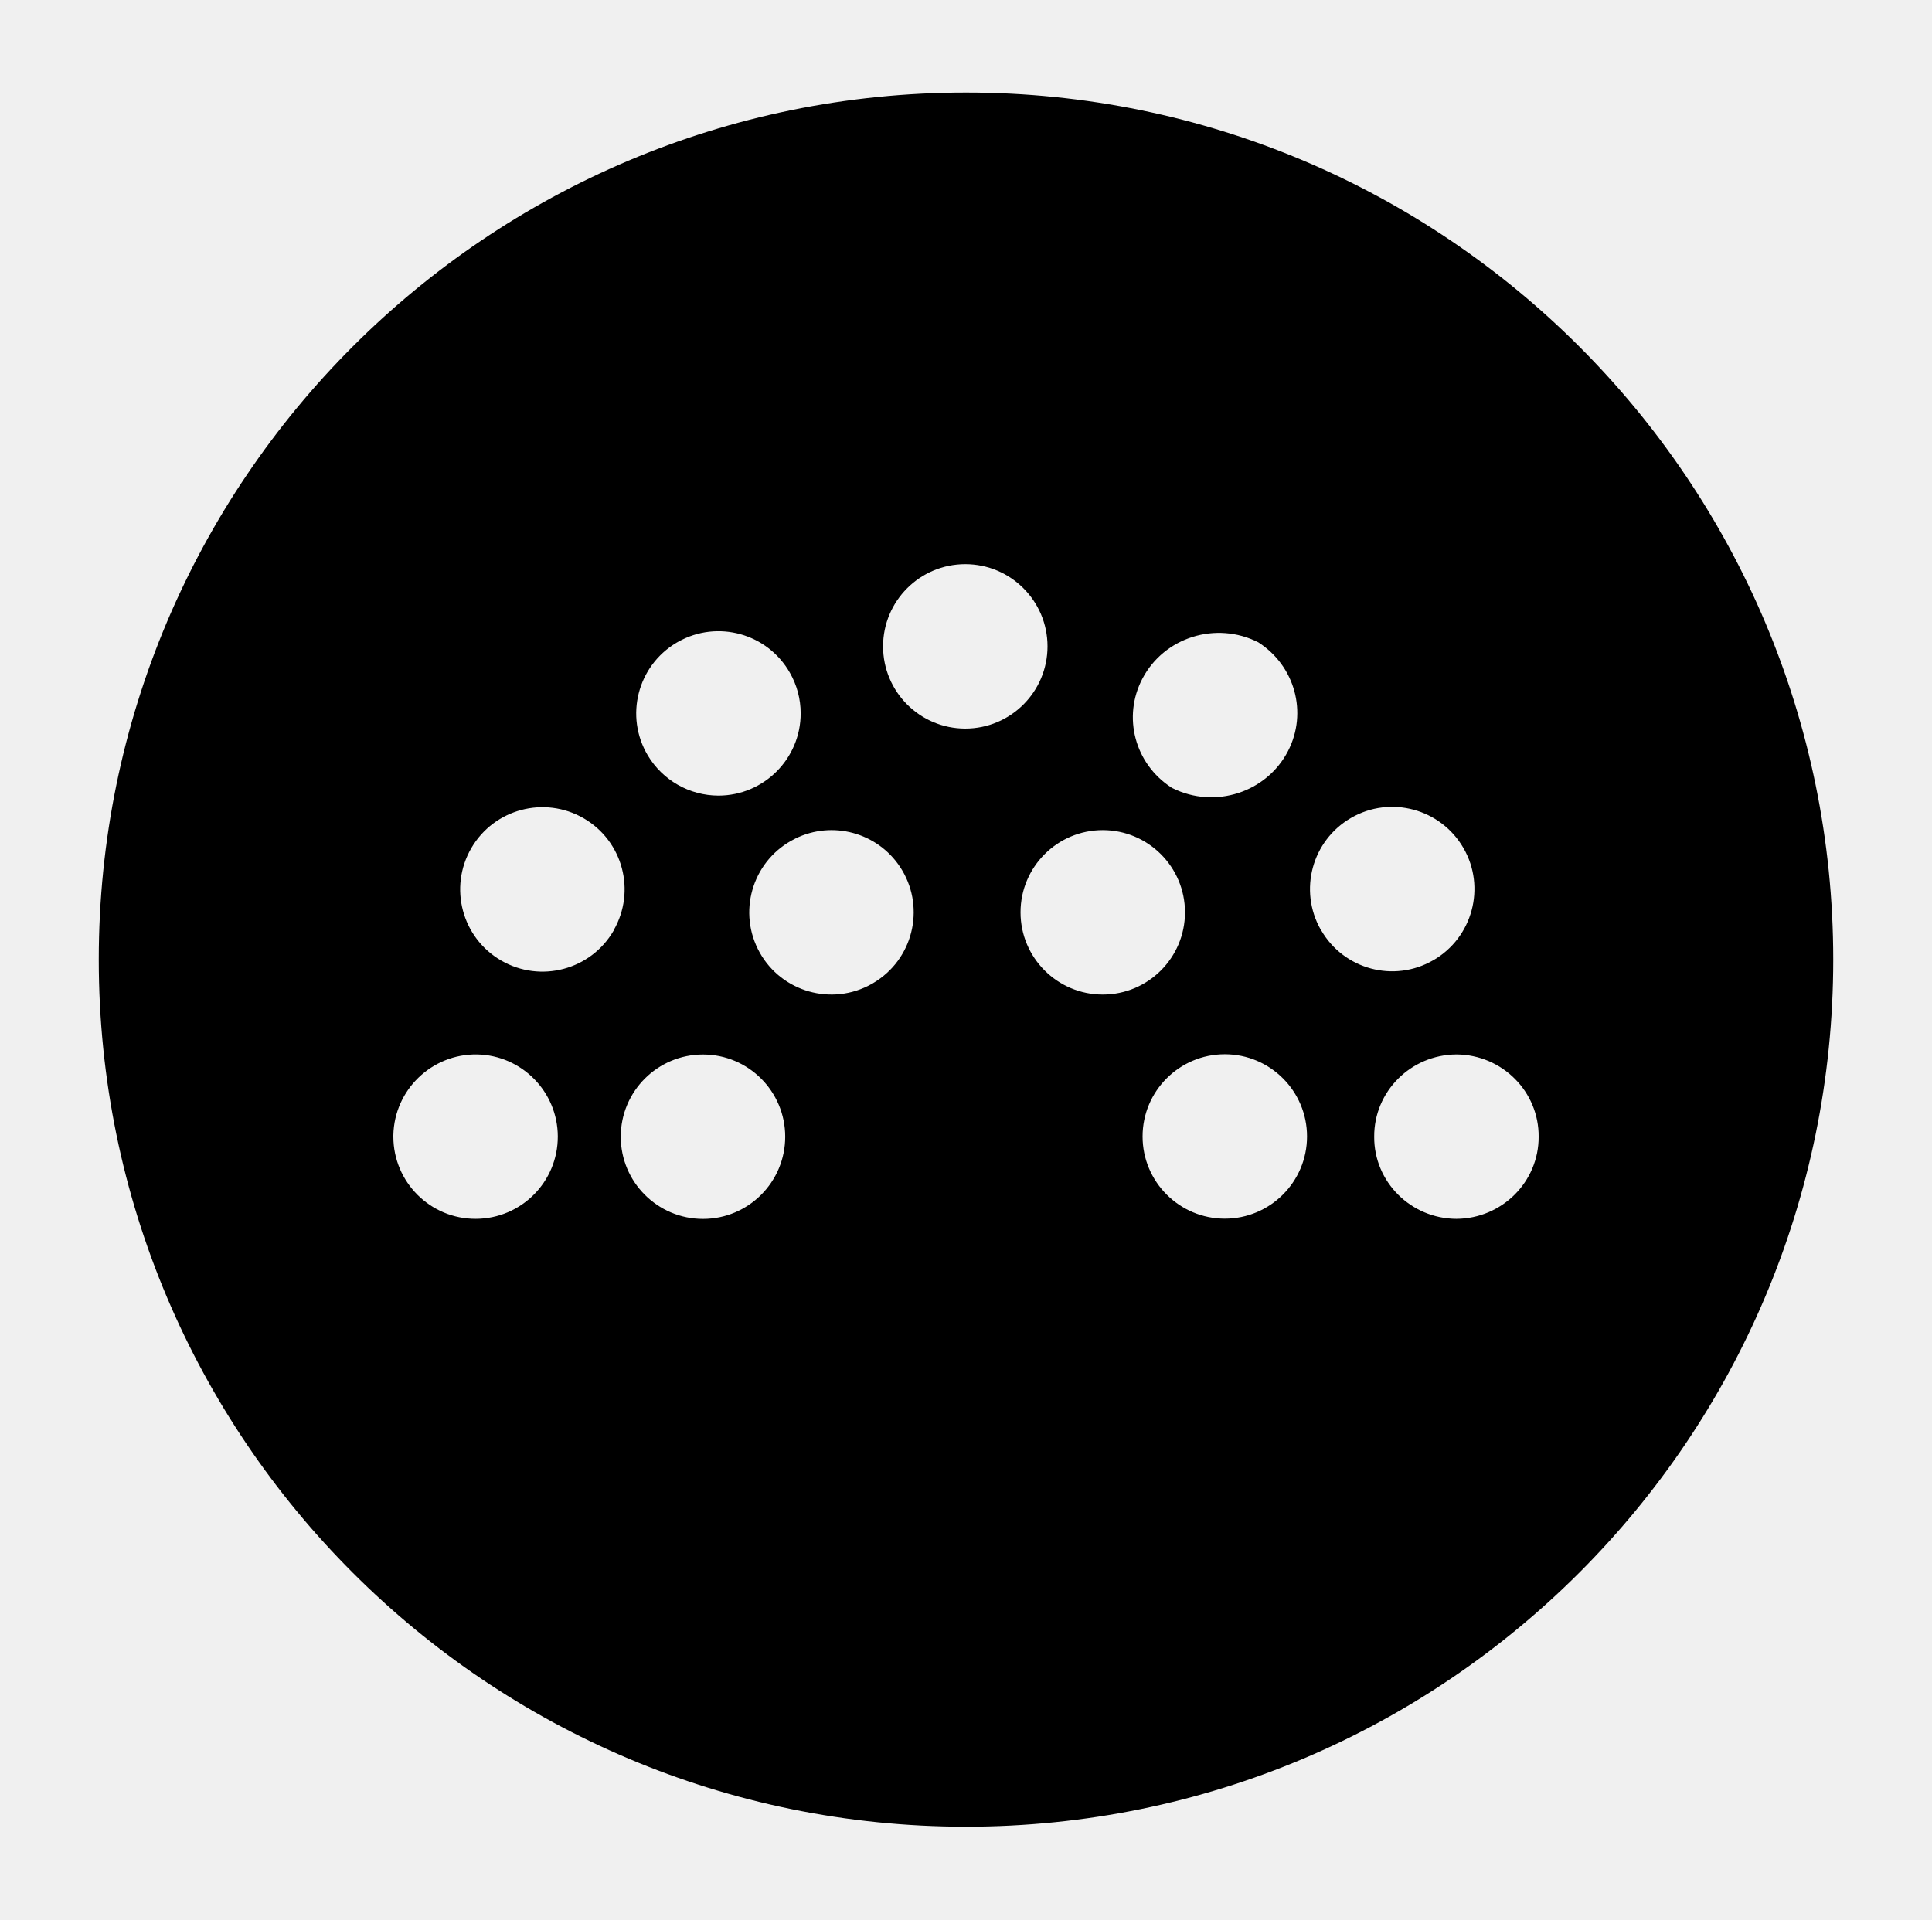
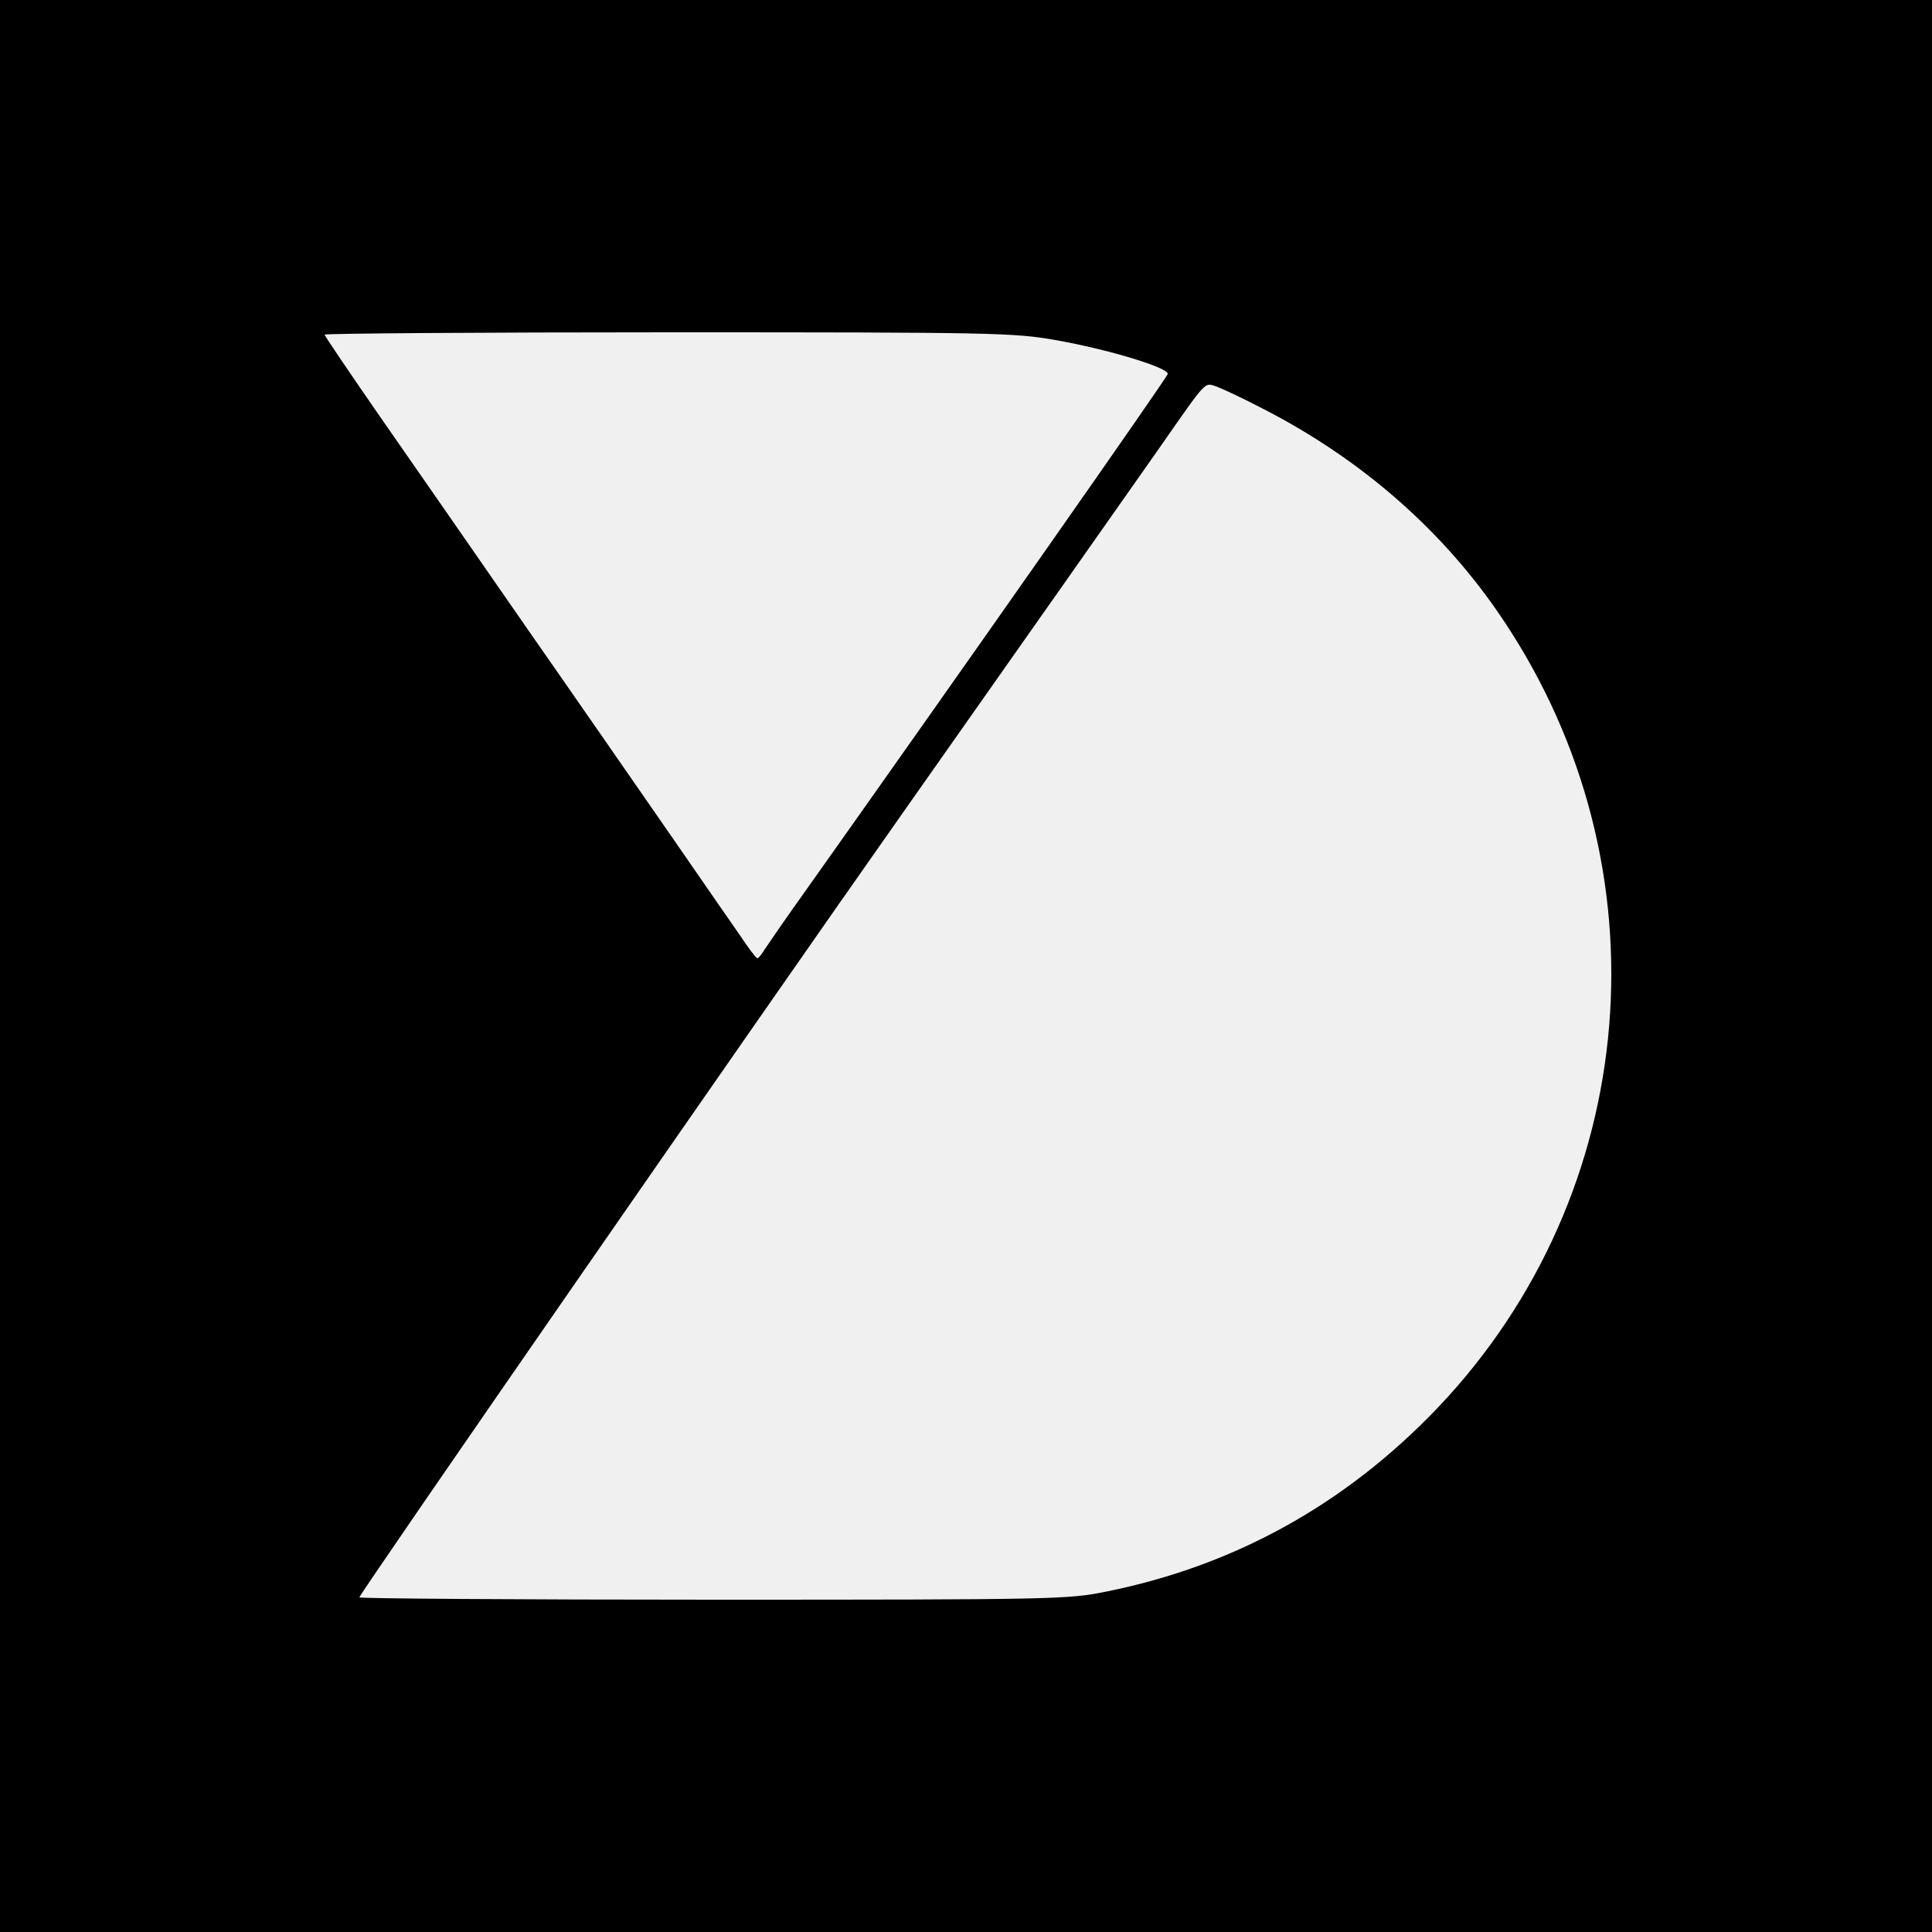
- <svg xmlns="http://www.w3.org/2000/svg" width="313" height="311" viewBox="0 0 313 311" fill="none">
-   <style>
-     path {
-     fill: black;
-     }
-     @media (prefers-color-scheme: dark) {
-     path {
-     fill: white;
-     }
-     }
-   </style>
-   <path d="M 297 155.5 C 297 233.1 234.1 296 156.5 296 C 78.9 296 16 233.1 16 155.5 C 16 77.9 78.9 15 156.5 15 C 234.1 15 297 77.9 297 155.5 Z M 235.952 170.863 C 228.56 170.91 222.596 176.865 222.632 184.184 C 222.632 184.196 222.632 184.196 222.632 184.208 C 222.596 191.515 228.56 197.47 235.952 197.505 C 243.345 197.458 249.297 191.504 249.273 184.208 C 249.333 176.9 243.381 170.922 235.988 170.863 C 235.976 170.863 235.964 170.863 235.952 170.863 Z M 232.204 155.603 C 238.57 151.928 240.766 143.779 237.09 137.415 C 233.414 131.051 225.263 128.855 218.897 132.531 C 212.554 136.182 210.358 144.272 213.964 150.636 L 214.046 150.754 C 217.722 157.106 225.838 159.278 232.192 155.603 C 232.192 155.615 232.204 155.615 232.204 155.603 Z M 94.567 132.603 C 88.198 128.915 80.042 131.076 76.352 137.442 C 72.662 143.808 74.824 151.959 81.194 155.646 C 87.563 159.334 95.719 157.173 99.409 150.808 L 99.409 150.761 C 103.076 144.407 100.913 136.279 94.567 132.603 Z M 116.395 128.926 C 123.761 128.914 129.726 122.935 129.714 115.581 C 129.714 113.279 129.114 111.023 127.973 109.026 C 124.361 102.648 116.242 100.392 109.842 104.01 C 109.83 104.01 109.83 104.022 109.818 104.022 L 109.595 104.151 C 103.265 107.91 101.182 116.086 104.947 122.406 C 107.348 126.435 111.689 128.914 116.395 128.926 Z M 156.385 91.42 C 149.032 91.42 143.064 97.387 143.064 104.741 C 143.064 112.094 149.032 118.062 156.385 118.062 C 163.739 118.062 169.706 112.094 169.706 104.741 C 169.706 97.387 163.739 91.42 156.385 91.42 Z M 113.889 170.873 C 106.535 170.873 100.568 176.84 100.568 184.194 C 100.568 191.547 106.535 197.515 113.889 197.515 C 121.242 197.515 127.21 191.547 127.21 184.194 C 127.21 176.84 121.242 170.873 113.889 170.873 Z M 178.656 134.517 C 171.303 134.517 165.335 140.484 165.335 147.838 C 165.335 155.191 171.303 161.159 178.656 161.159 C 186.01 161.159 191.977 155.191 191.977 147.838 C 191.977 140.484 186.01 134.517 178.656 134.517 Z M 189.788 127.625 L 189.96 127.721 C 196.823 131.132 205.197 128.432 208.672 121.696 C 211.876 115.479 209.801 107.887 203.846 104.079 C 197.007 100.621 188.609 103.248 185.085 109.96 C 181.819 116.165 183.845 123.781 189.788 127.625 Z M 77.307 170.863 C 69.957 170.745 63.88 176.59 63.727 183.942 C 63.727 184.024 63.727 184.13 63.727 184.213 C 63.75 191.577 69.722 197.527 77.083 197.504 C 84.444 197.48 90.392 191.506 90.369 184.142 C 90.345 176.908 84.538 171.005 77.307 170.863 Z M 198.428 170.833 C 191.074 170.833 185.107 176.801 185.107 184.154 C 185.107 191.508 191.074 197.475 198.428 197.475 C 205.781 197.475 211.749 191.508 211.749 184.154 C 211.749 176.801 205.781 170.833 198.428 170.833 Z M 142.078 158.915 C 148.201 154.855 149.866 146.594 145.808 140.469 C 142.113 134.895 134.852 132.935 128.858 135.88 L 128.776 135.927 C 122.196 139.19 119.51 147.181 122.771 153.764 C 126.031 160.347 134.019 163.034 140.6 159.772 C 141.116 159.525 141.608 159.232 142.078 158.915 Z" />
+ <svg xmlns="http://www.w3.org/2000/svg" version="1.0" width="500pt" height="500pt" viewBox="0 0 500 500" preserveAspectRatio="xMidYMid meet">
+   <g transform="translate(0,500) scale(0.1,-0.1)" fill="#000000" stroke="none">
+     <path d="M0 2500 l0 -2500 2500 0 2500 0 0 2500 0 2500 -2500 0 -2500 0 0 -2500z m2731 1620 c137 -24 295 -72 291 -88 -2 -10 -528 -760 -937 -1337 -51 -71 -98 -140 -106 -152 -8 -13 -16 -23 -19 -23 -3 0 -23 26 -44 58 -22 31 -99 143 -171 247 -73 105 -241 348 -375 540 -134 193 -307 443 -386 556 -79 114 -144 210 -144 213 0 3 400 6 889 6 841 0 894 -1 1002 -20z m536 -177 c258 -132 471 -319 623 -547 429 -640 359 -1483 -168 -2038 -238 -250 -526 -410 -859 -477 -98 -20 -132 -21 -1017 -21 -504 0 -916 3 -916 6 0 9 1030 1496 1409 2034 373 530 585 832 661 940 127 182 116 170 150 159 16 -6 69 -31 117 -56z" />
+   </g>
</svg>
